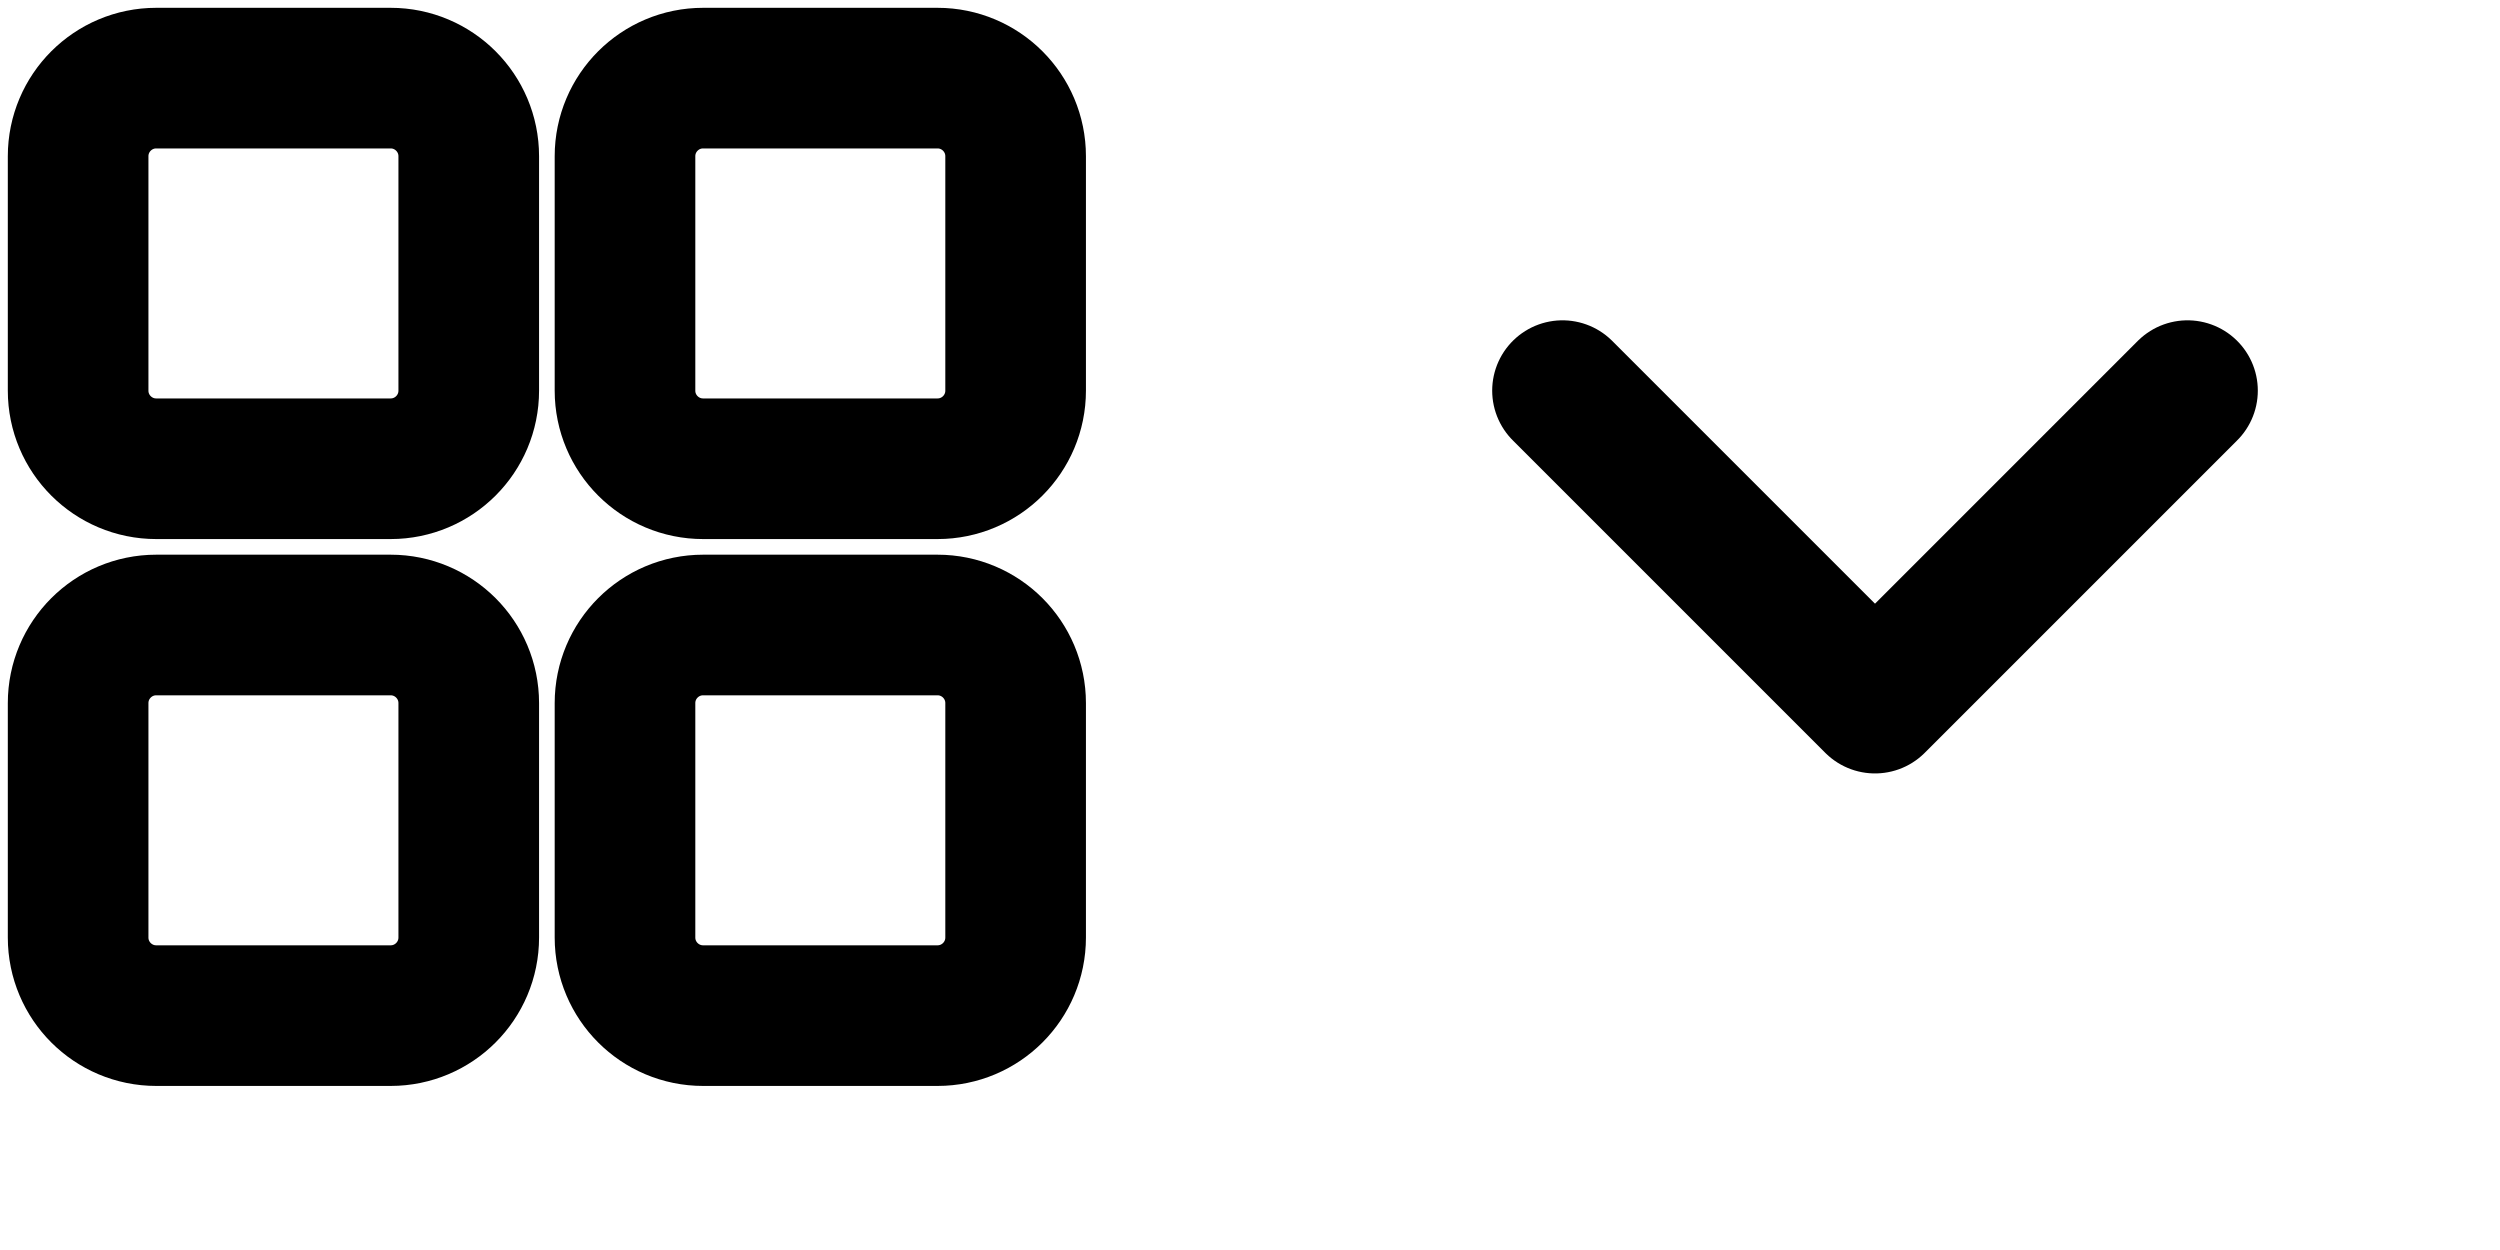
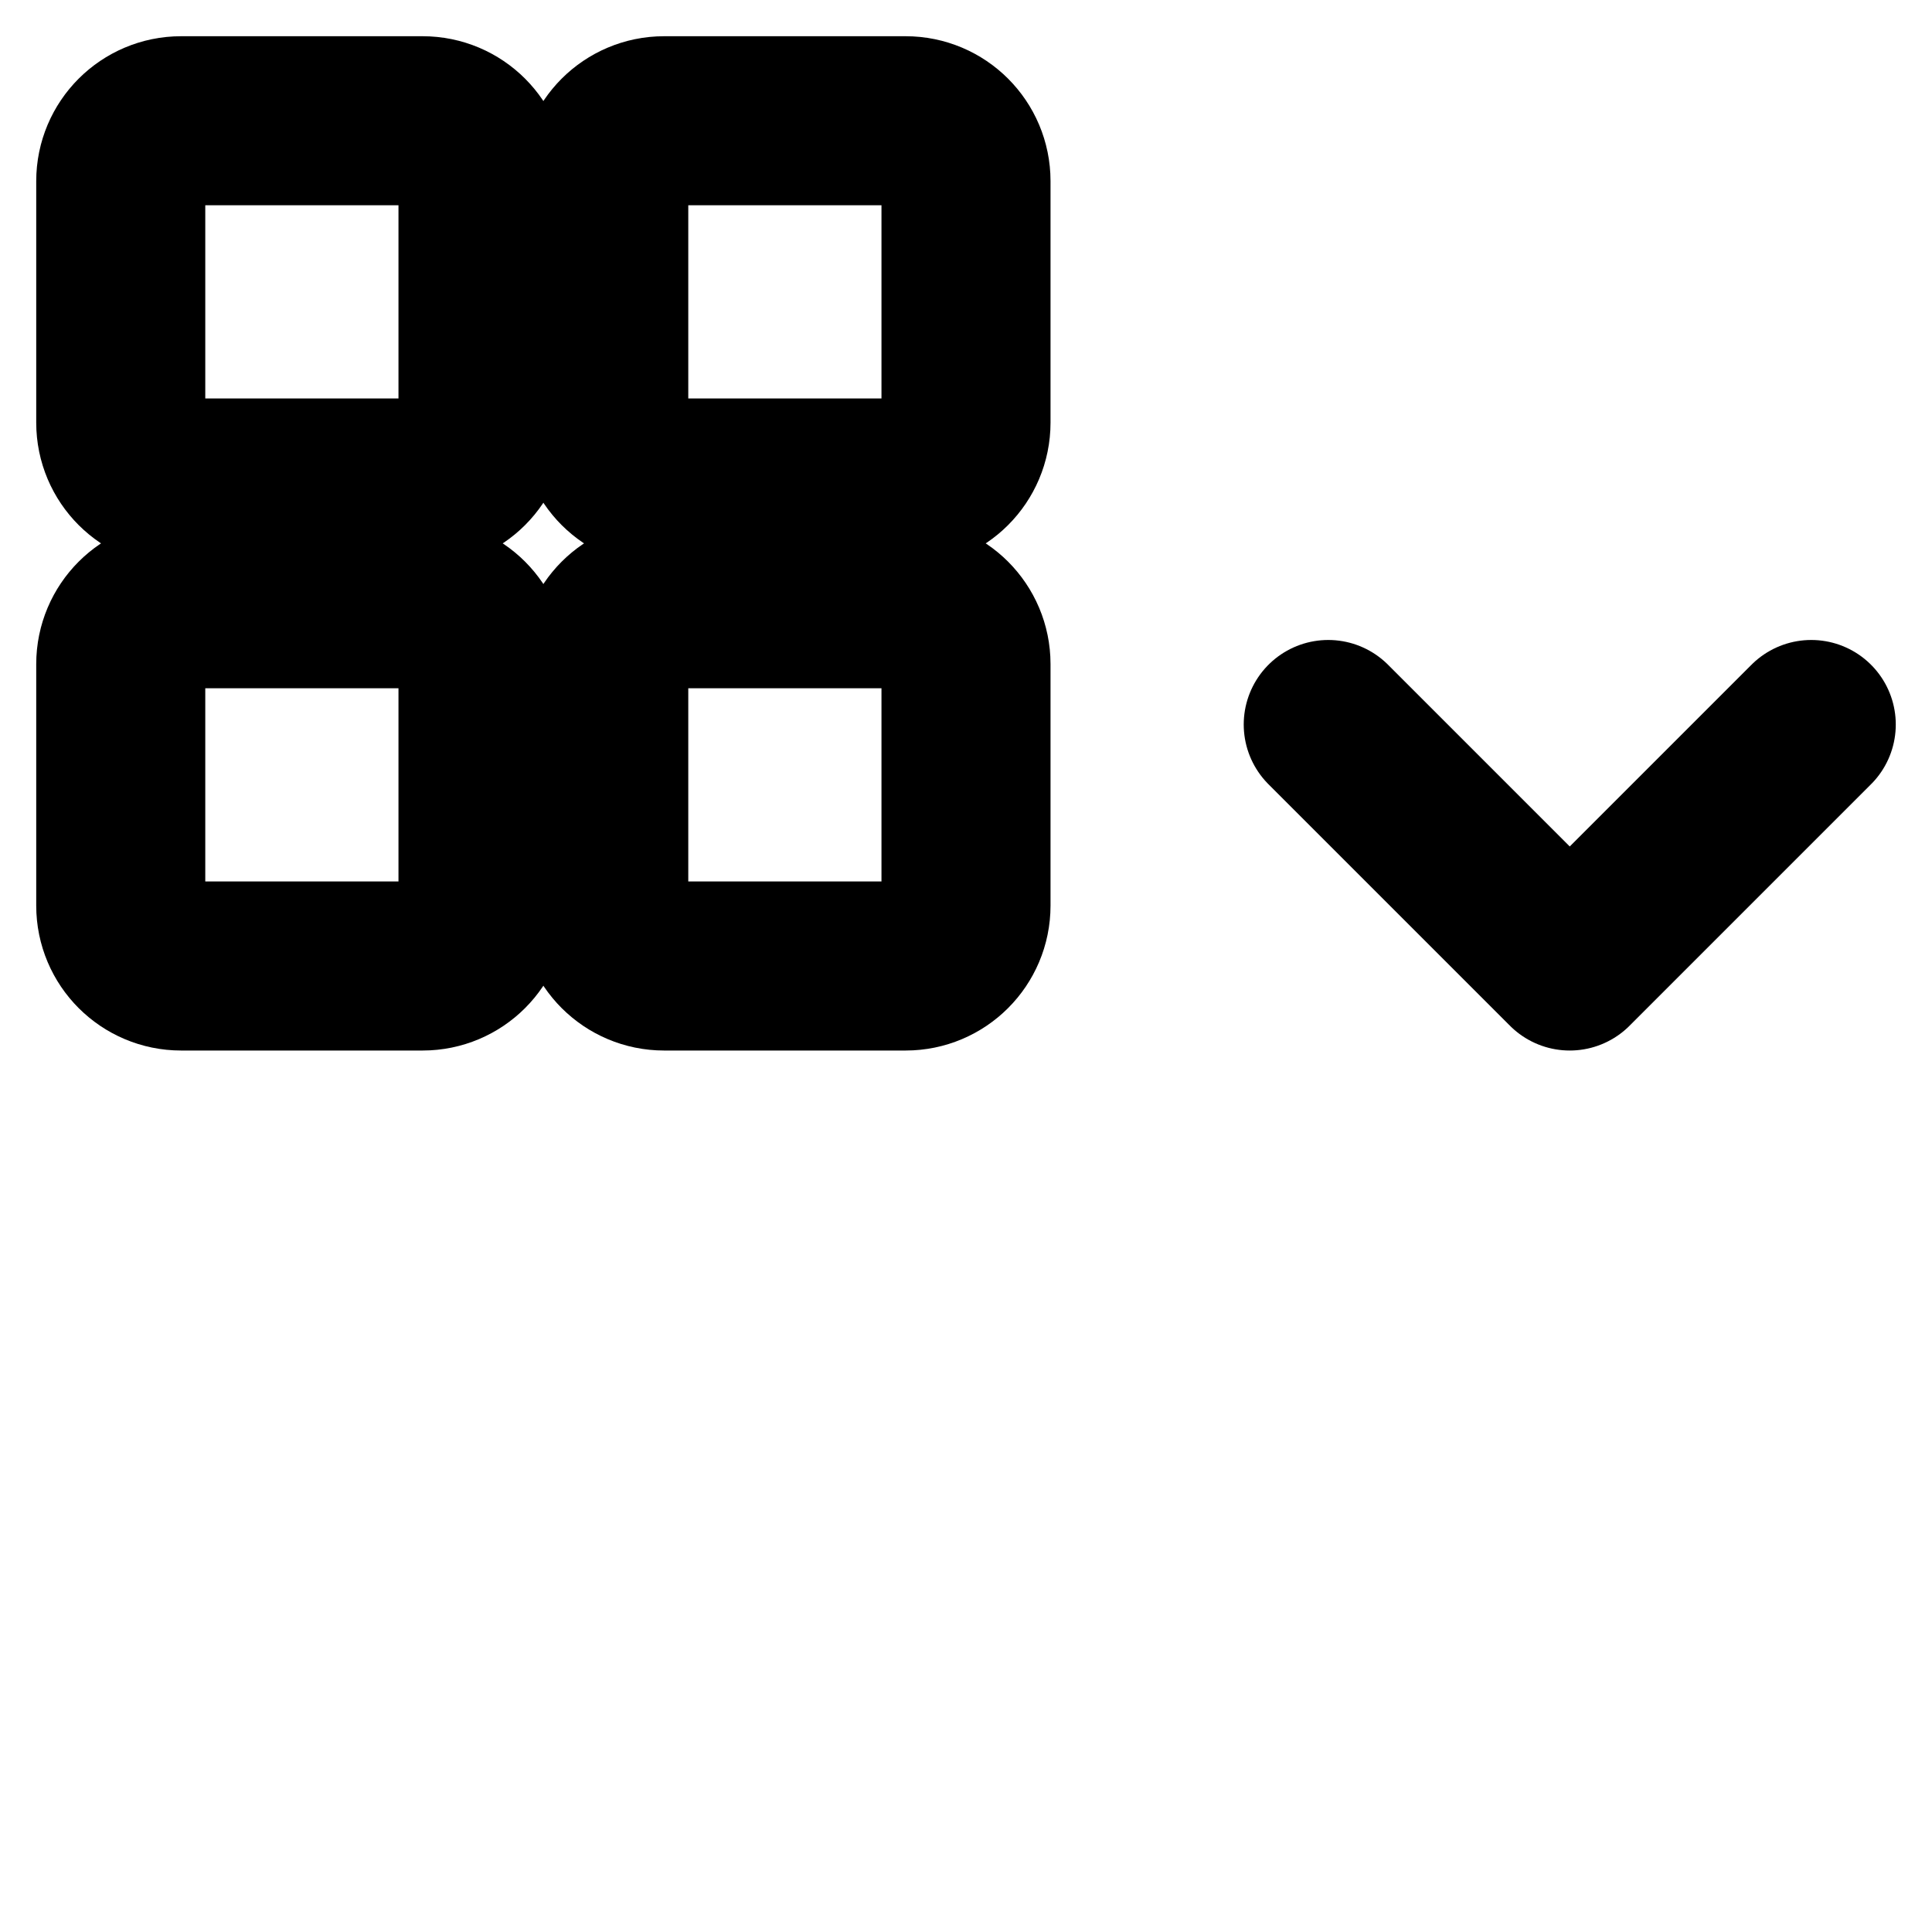
- <svg xmlns="http://www.w3.org/2000/svg" width="32" height="16" viewBox="0 0 32 16" fill="none" stroke="currentColor" stroke-width="1.8" stroke-linecap="round" stroke-linejoin="round" class="lucide lucide-tools-menu">
-   <rect x="1" y="1" width="5" height="5" rx="1" />
-   <rect x="8" y="1" width="5" height="5" rx="1" />
-   <rect x="1" y="8" width="5" height="5" rx="1" />
-   <rect x="8" y="8" width="5" height="5" rx="1" />
-   <path d="m20 5 4 4 4-4" />
+ <svg xmlns="http://www.w3.org/2000/svg" width="16" height="16" viewBox="0 0 16 16" fill="none" stroke="currentColor" stroke-width="1.4" stroke-linecap="round" stroke-linejoin="round" class="lucide lucide-tools-menu">
+   <rect x="1" y="1" width="3" height="3" rx="0.5" />
+   <rect x="5" y="1" width="3" height="3" rx="0.5" />
+   <rect x="1" y="5" width="3" height="3" rx="0.5" />
+   <rect x="5" y="5" width="3" height="3" rx="0.5" />
+   <path d="m11 6 2 2 2-2" />
</svg>
